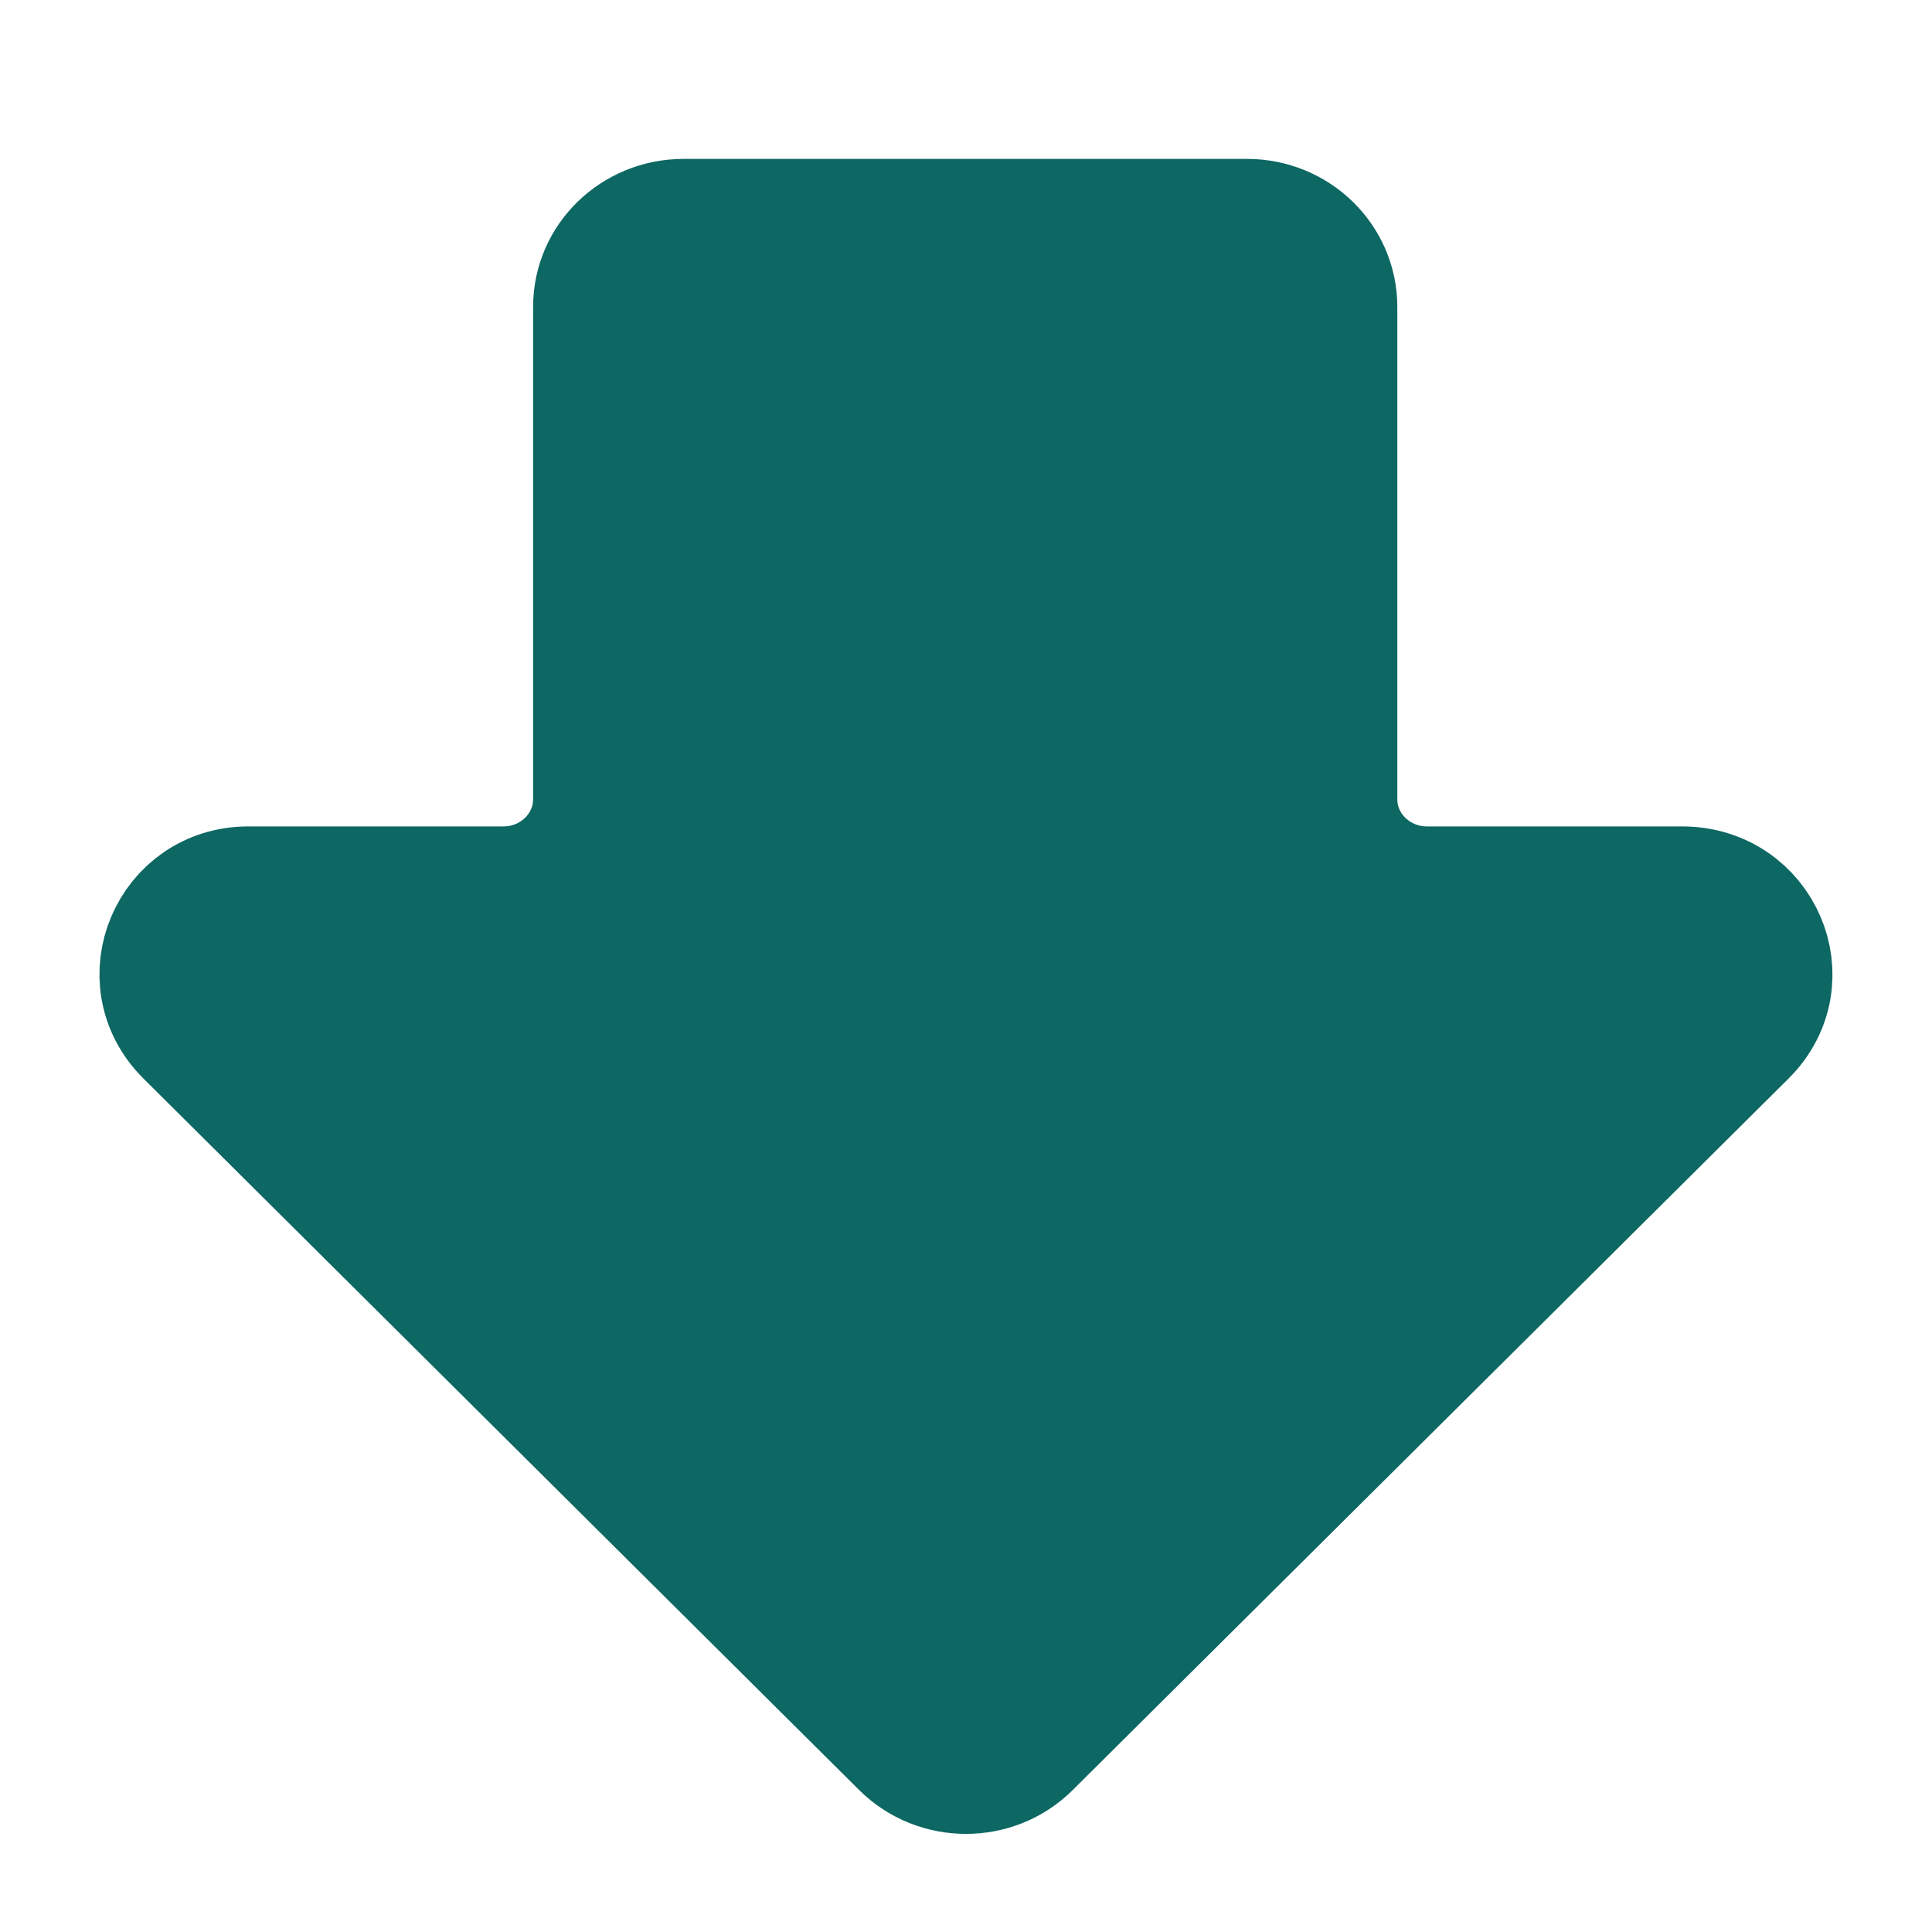
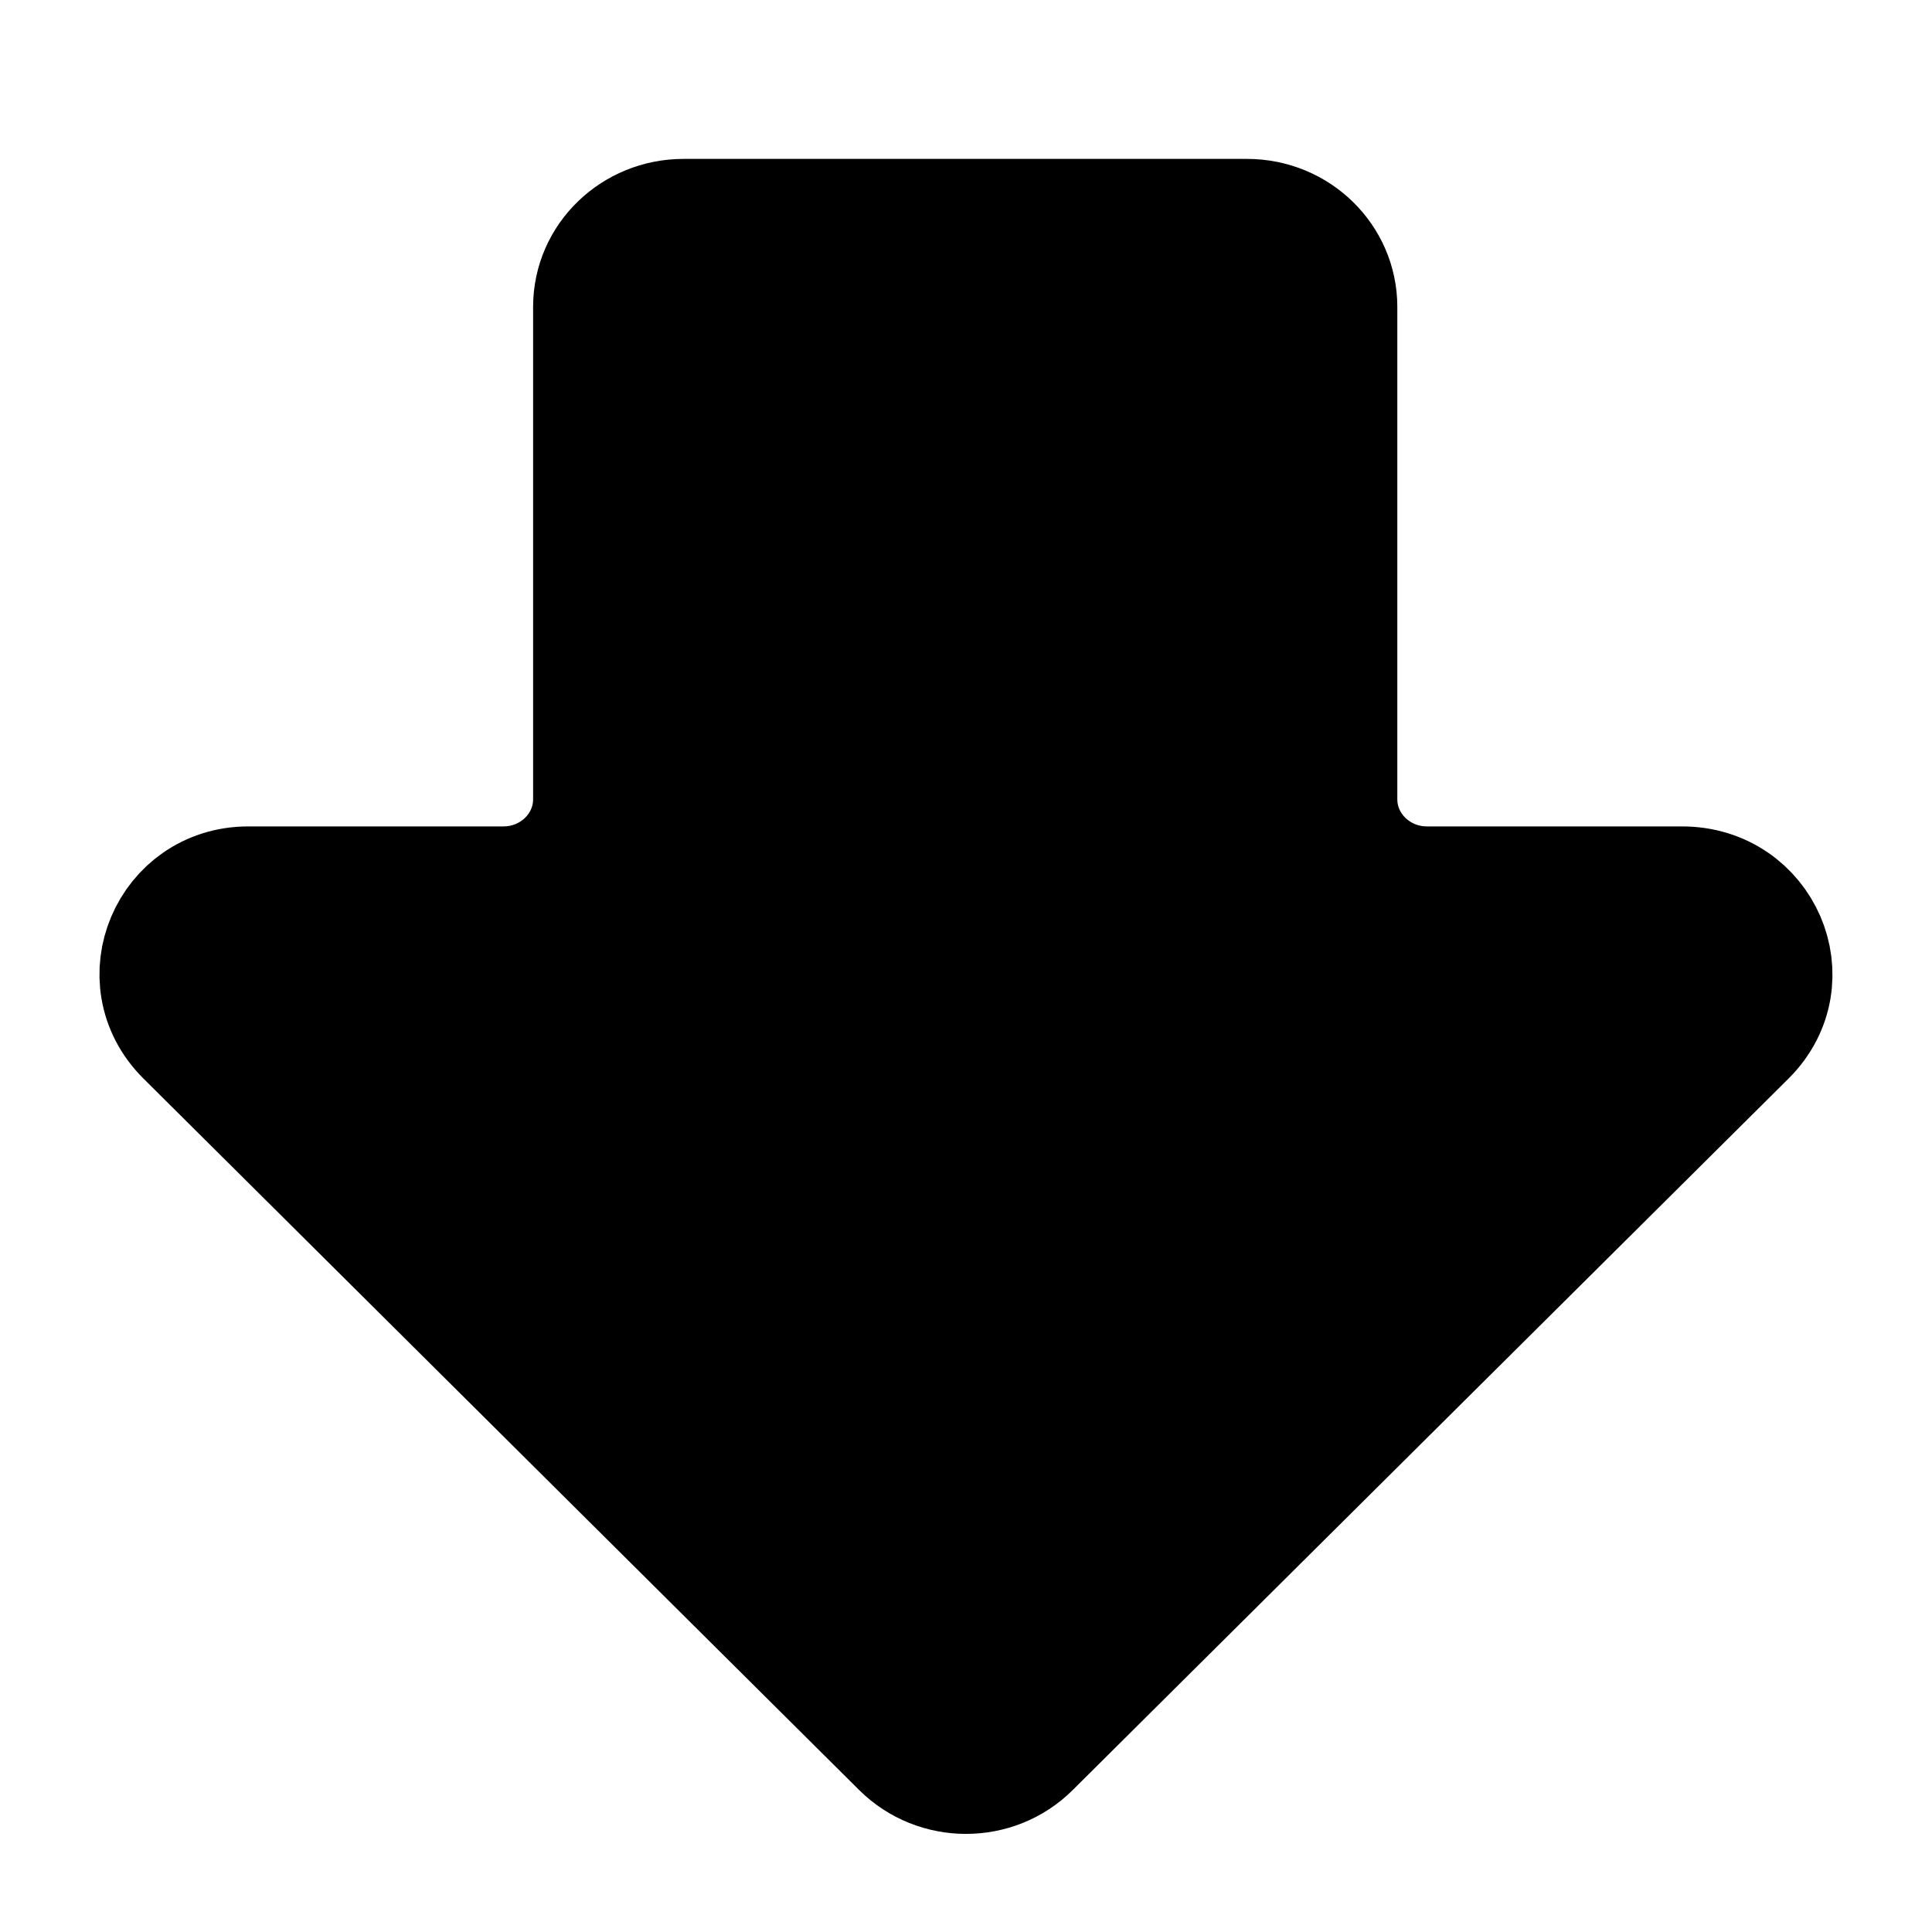
- <svg xmlns="http://www.w3.org/2000/svg" width="16" height="16" viewBox="0 0 16 16" fill="none">
-   <path d="M1.538 8.575L7.468 14.47C7.76 14.76 8.24 14.76 8.531 14.47L14.462 8.575C14.922 8.114 14.591 7.344 13.93 7.344L11.817 7.344C11.409 7.344 11.072 7.022 11.072 6.619L11.072 2.541C11.072 2.144 10.742 1.816 10.327 1.816L5.66 1.816C5.252 1.816 4.915 2.137 4.915 2.541L4.915 6.619C4.915 7.016 4.584 7.344 4.169 7.344L2.056 7.344C1.408 7.344 1.078 8.114 1.538 8.575Z" fill="#0D6763" stroke="#0D6763" stroke-miterlimit="10" stroke-linecap="round" stroke-linejoin="round" />
+ <svg xmlns="http://www.w3.org/2000/svg" width="16" height="16" fill="none" viewBox="0 0 16 16">
+   <path d="M1.538 8.575L7.468 14.47C7.76 14.76 8.24 14.76 8.531 14.47L14.462 8.575C14.922 8.114 14.591 7.344 13.93 7.344L11.817 7.344C11.409 7.344 11.072 7.022 11.072 6.619L11.072 2.541C11.072 2.144 10.742 1.816 10.327 1.816L5.66 1.816C5.252 1.816 4.915 2.137 4.915 2.541L4.915 6.619C4.915 7.016 4.584 7.344 4.169 7.344L2.056 7.344C1.408 7.344 1.078 8.114 1.538 8.575Z" fill="currentColor" stroke="currentColor" stroke-miterlimit="10" stroke-linecap="round" stroke-linejoin="round" />
</svg>
